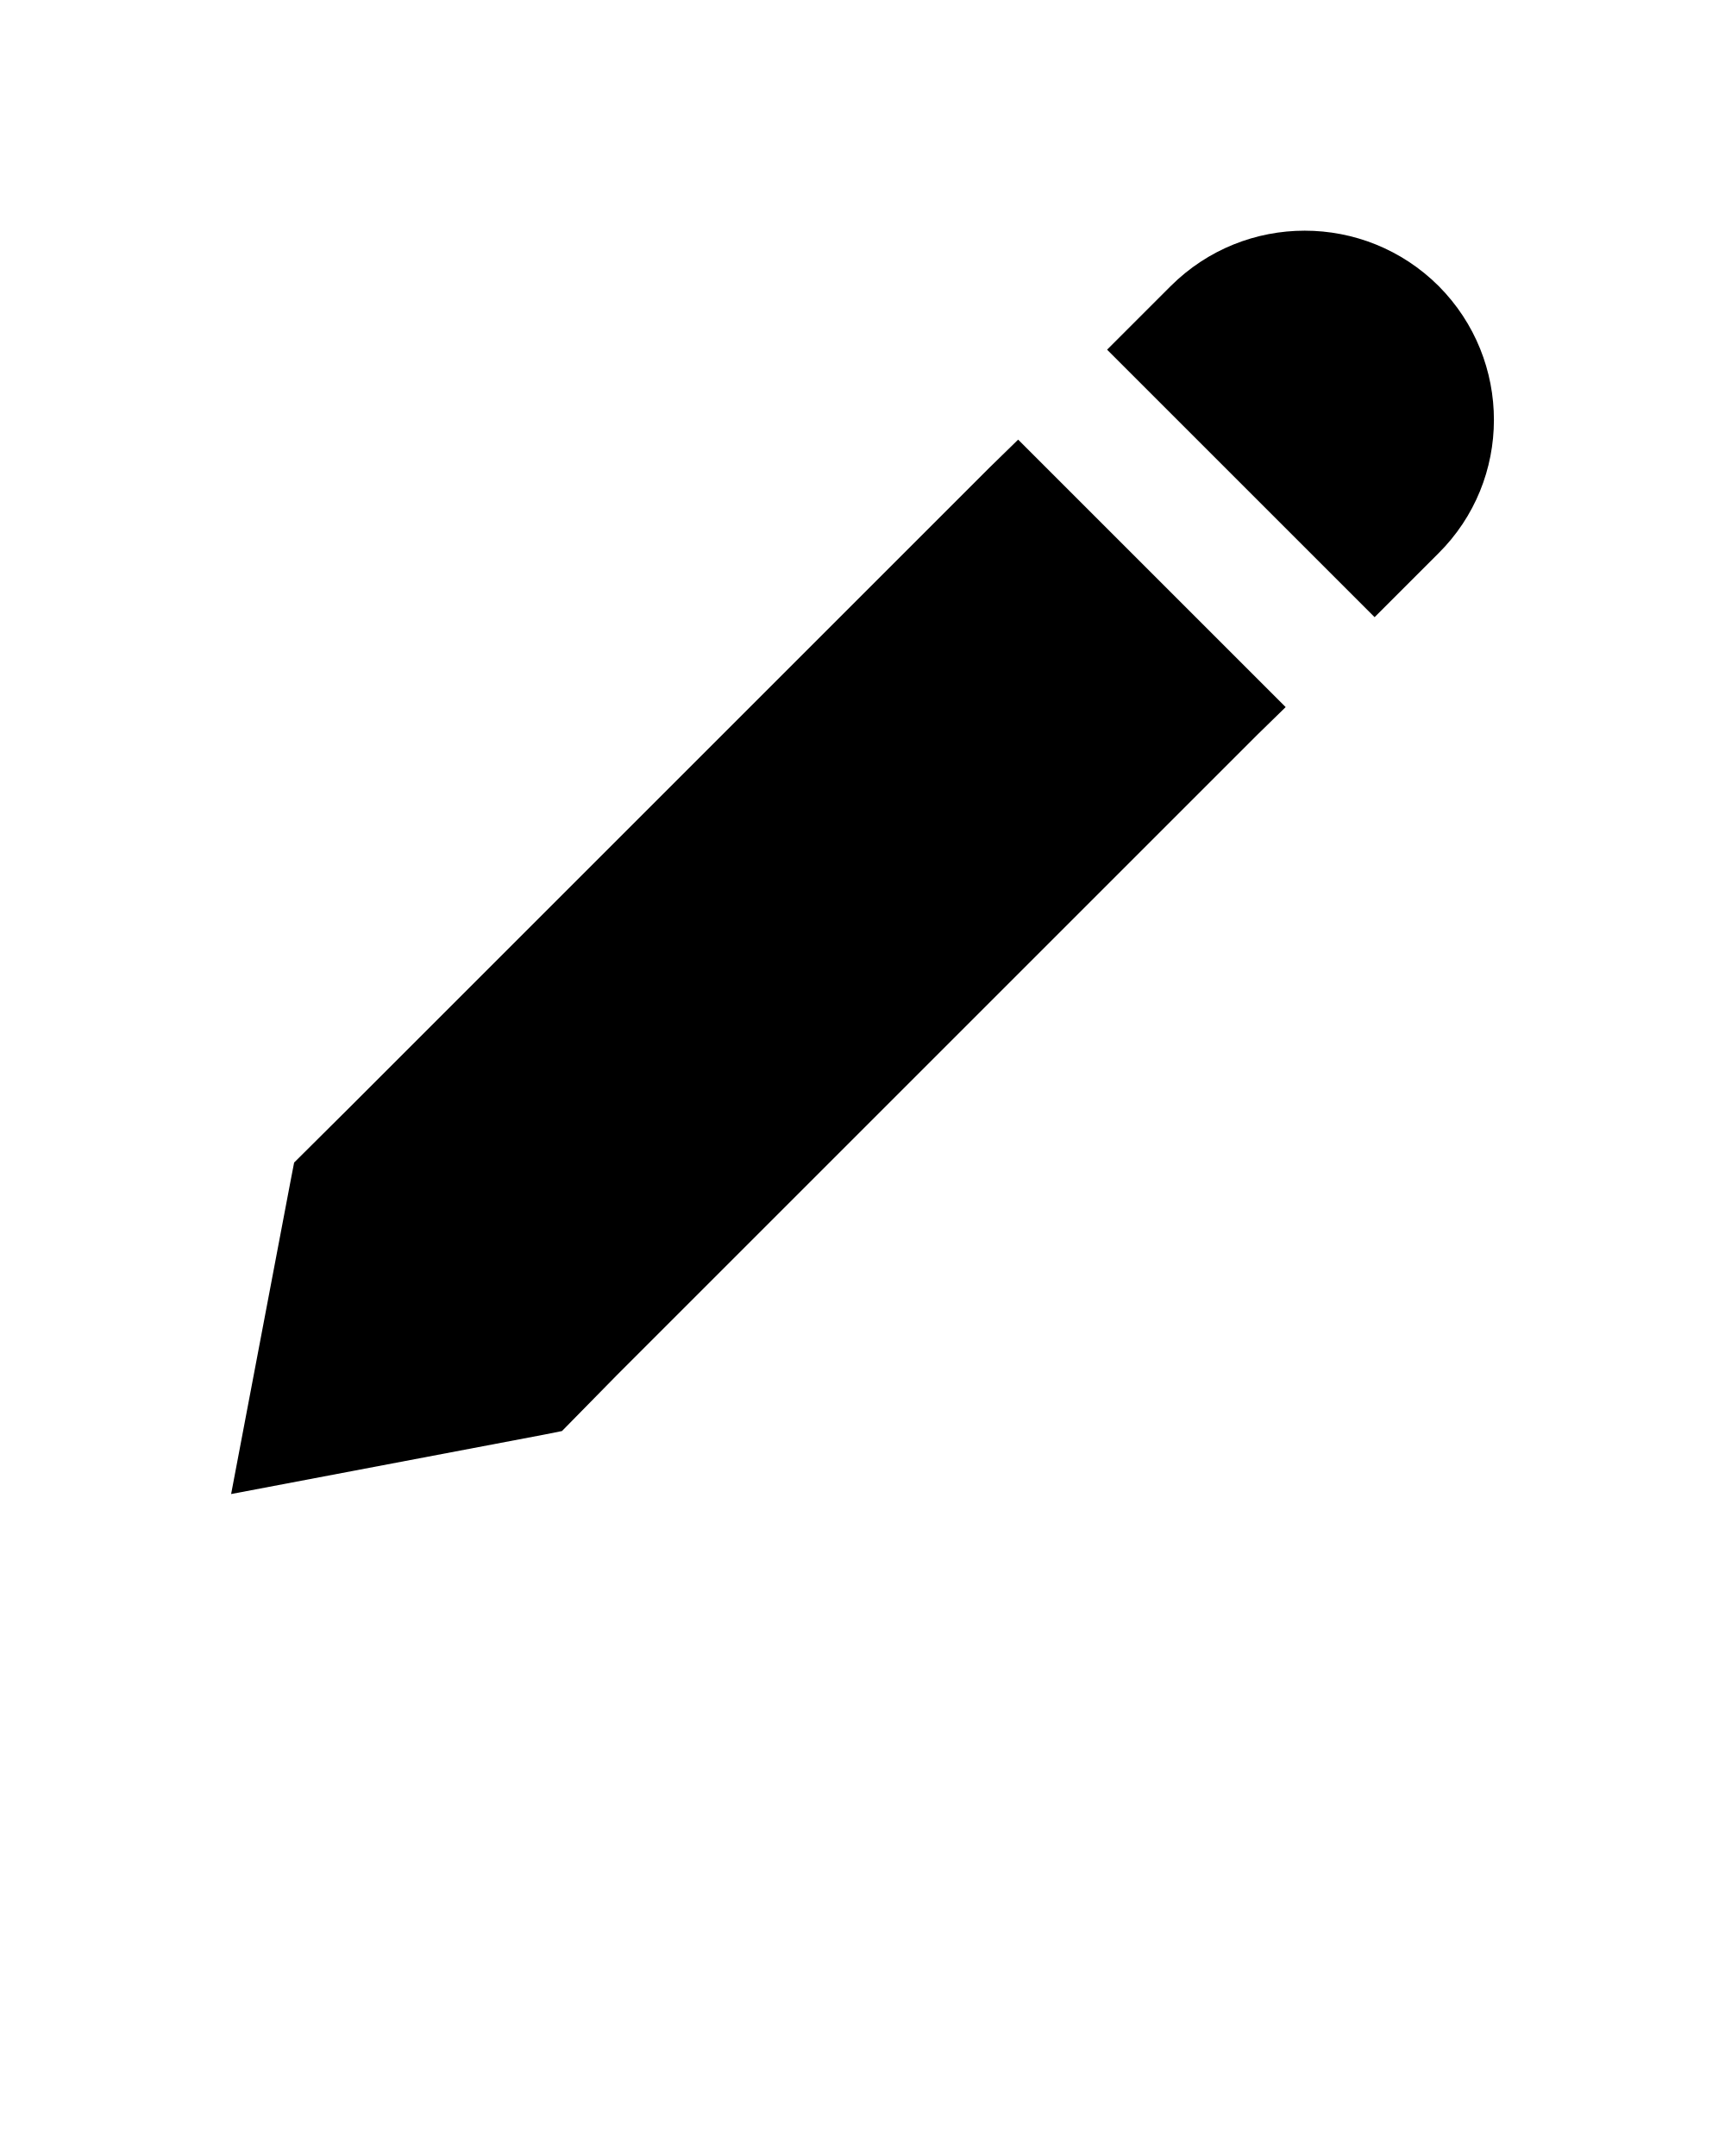
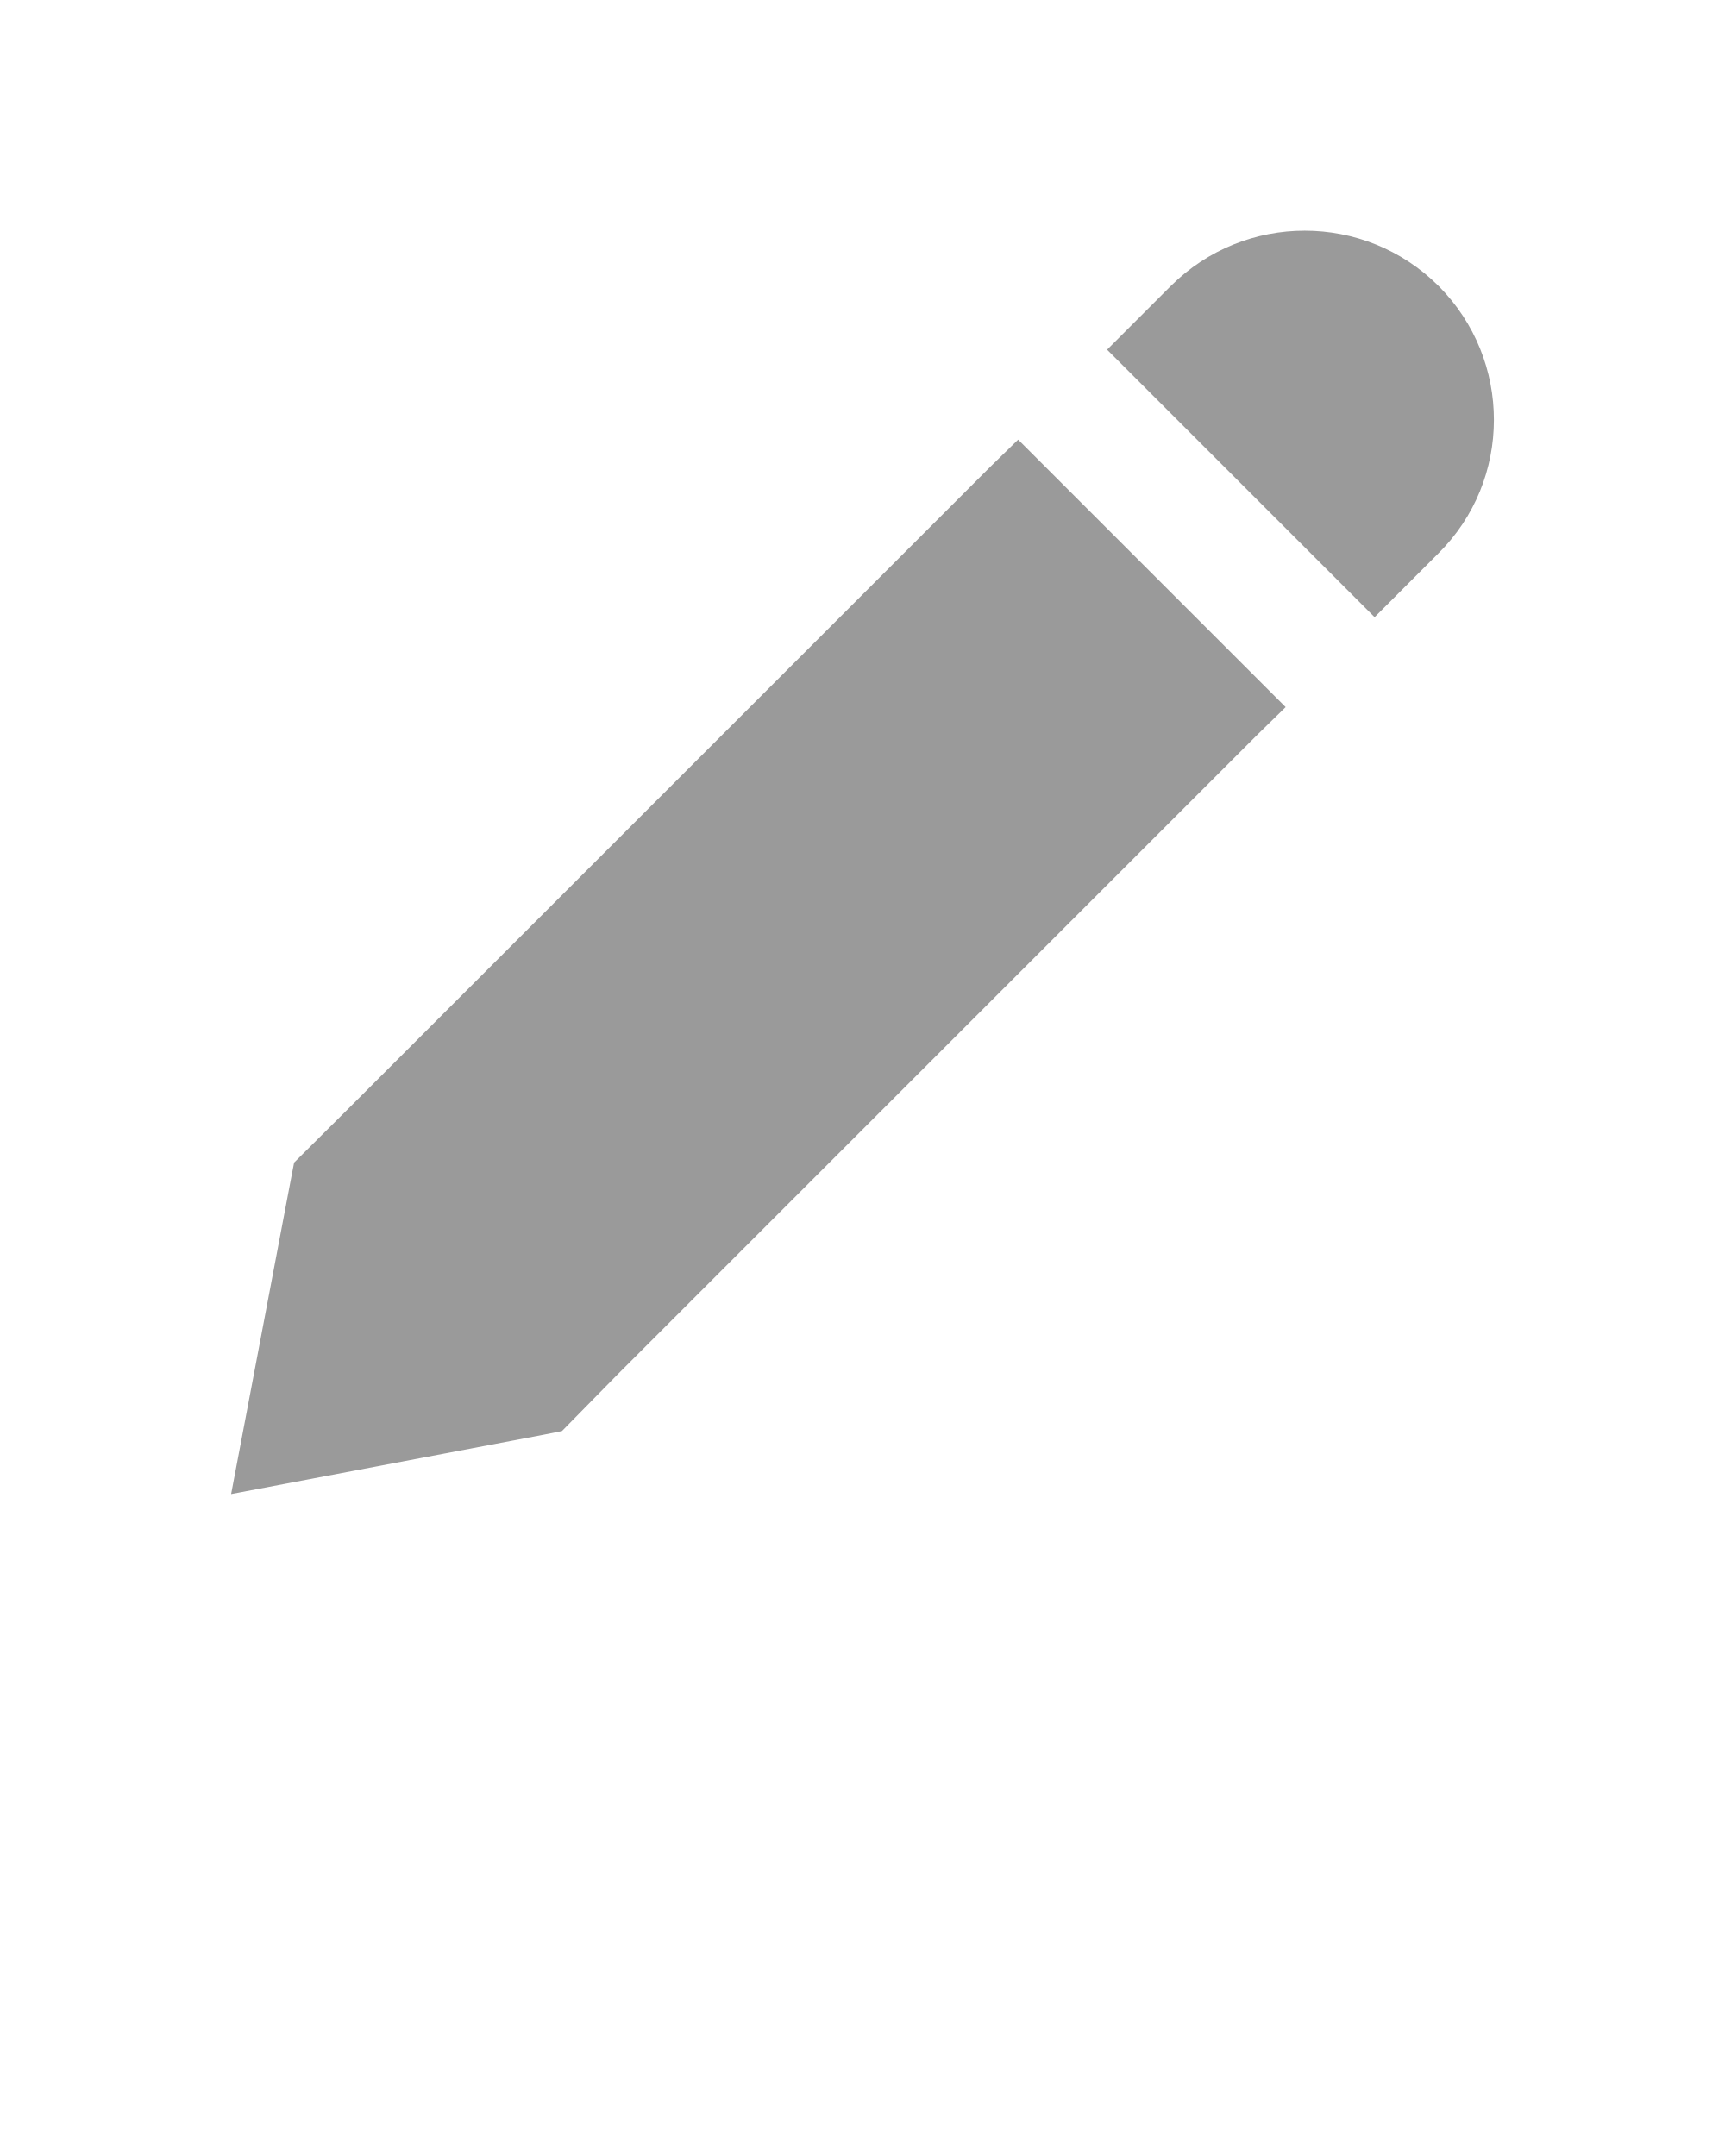
<svg xmlns="http://www.w3.org/2000/svg" viewBox="0 0 512 640">
-   <path d="M293.8 138.7l-113 113-77 77-16.5 16.4-1.1 5.7-17.6 92.7 92.7-17.6 5.5-1.1 16.4-16.7 77-77 113-113 8.4-8.2-79.4-79.4zM427 84.9c-22-21.9-57.5-21.9-79.5 0l-18.9 18.9 79.4 79.4 18.9-18.9c22-21.8 22-57.4.1-79.4" />
+   <path fill="#9A9A9A" d="M293.8 138.7l-113 113-77 77-16.5 16.4-1.1 5.7-17.6 92.7 92.7-17.6 5.5-1.1 16.4-16.7 77-77 113-113 8.4-8.2-79.4-79.4zM427 84.9c-22-21.9-57.5-21.9-79.5 0l-18.9 18.9 79.4 79.4 18.9-18.9c22-21.8 22-57.4.1-79.4" />
</svg>
